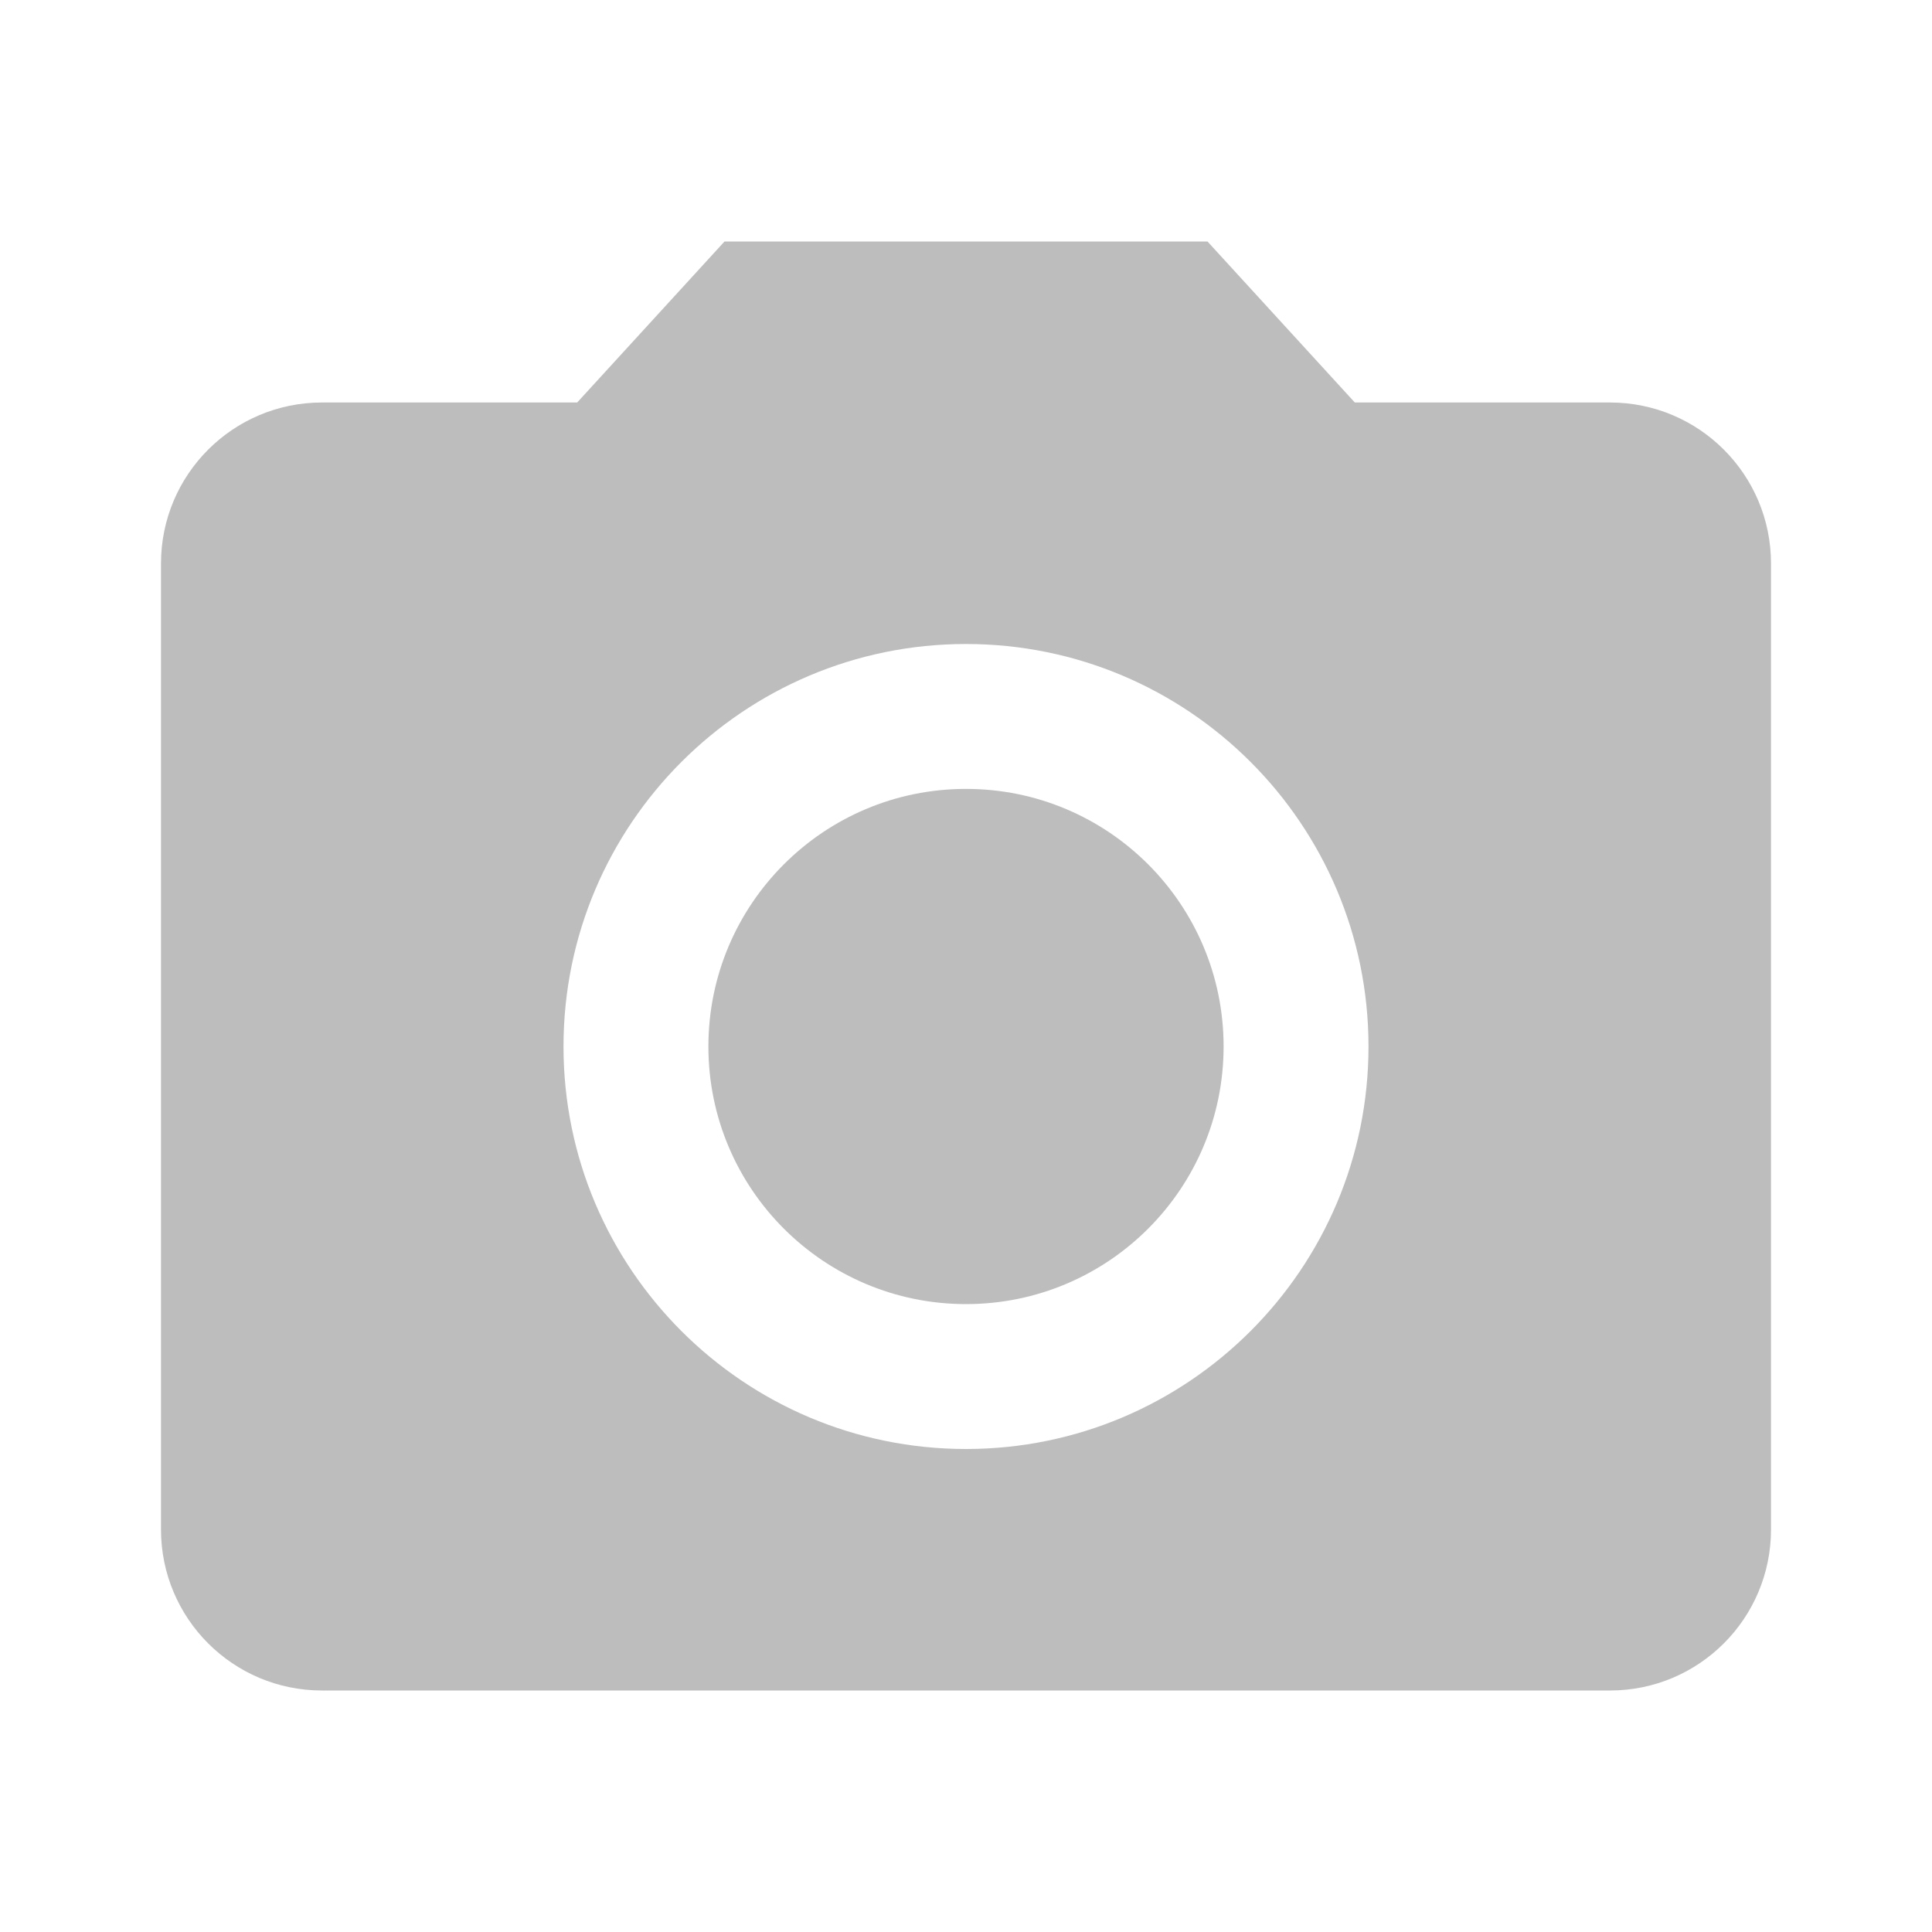
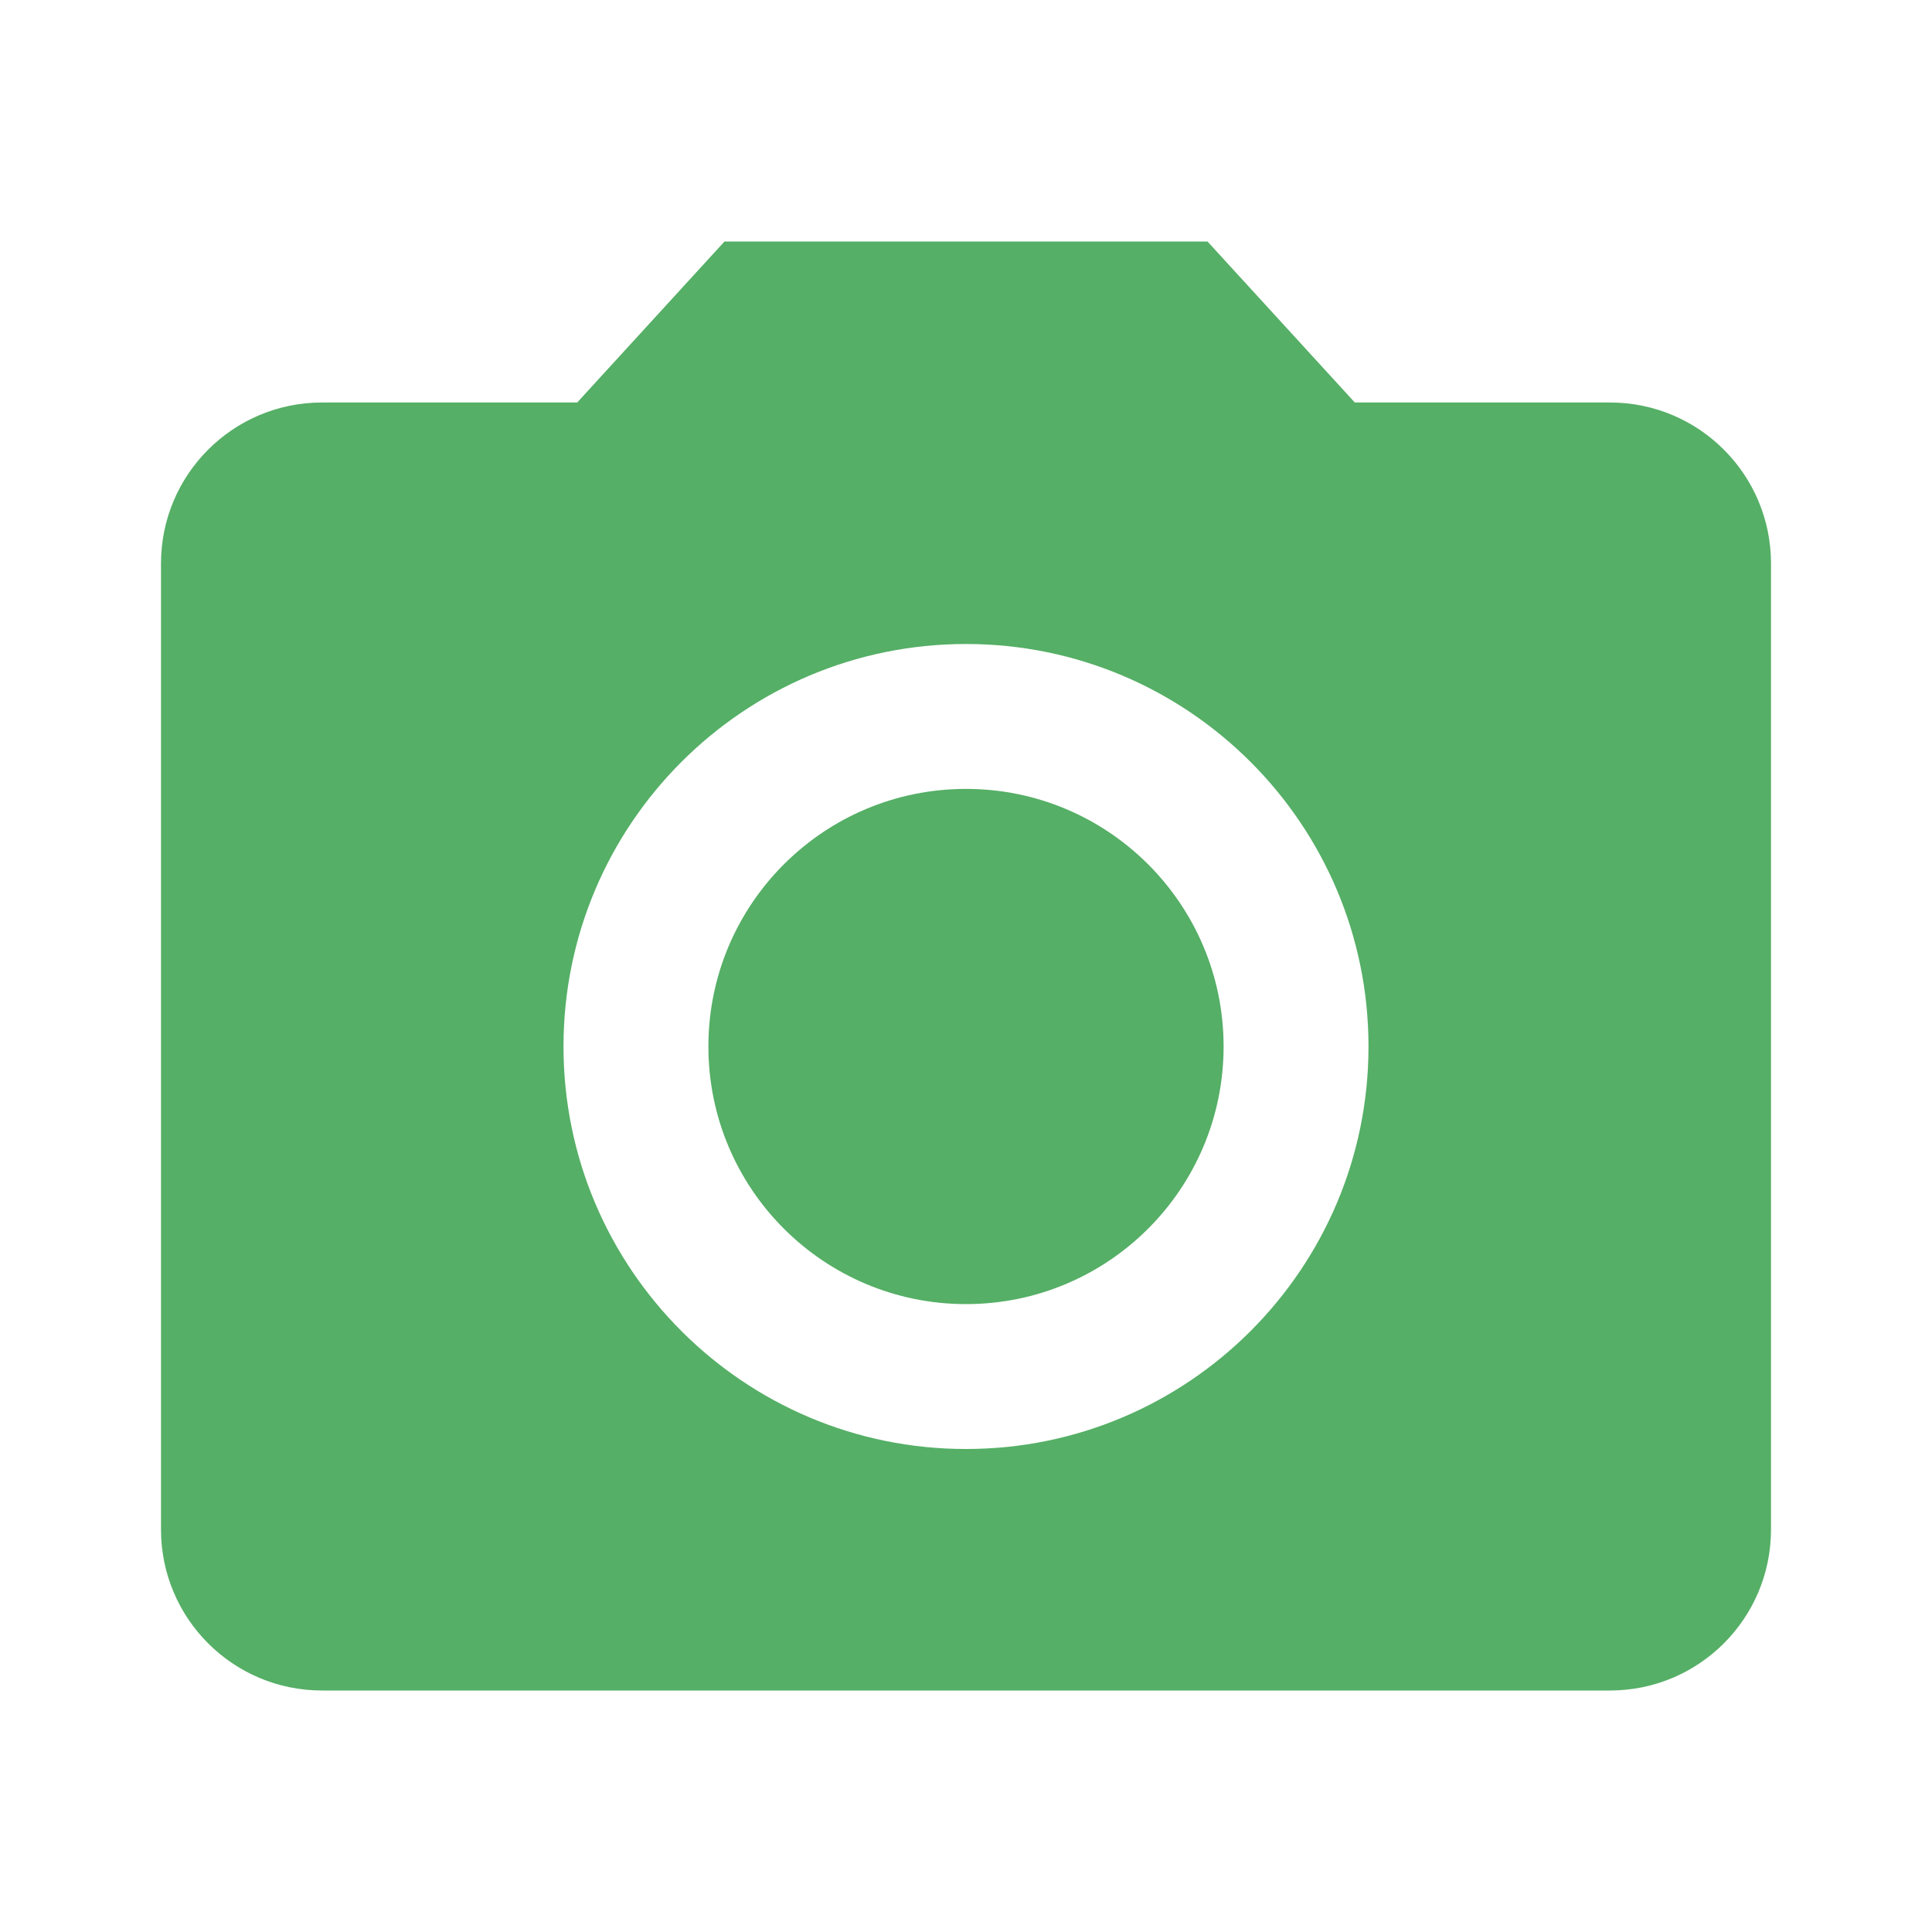
- <svg xmlns="http://www.w3.org/2000/svg" fill="#bdbdbd" viewBox="0 0 48 48">
+ <svg xmlns="http://www.w3.org/2000/svg" fill="#55af66" viewBox="0 0 48 48">
  <circle cx="24" cy="26" r="6.4" />
  <path d="m18 6l-3.66 4h-6.34c-2.21 0-4 1.79-4 4v24c0 2.21 1.79 4 4 4h32c2.21 0 4-1.79 4-4v-24c0-2.21-1.79-4-4-4h-6.34l-3.66-4h-12m6 30c-5.52 0-10-4.48-10-10 0-5.52 4.48-10 10-10 5.52 0 10 4.48 10 10 0 5.52-4.48 10-10 10z" />
</svg>
